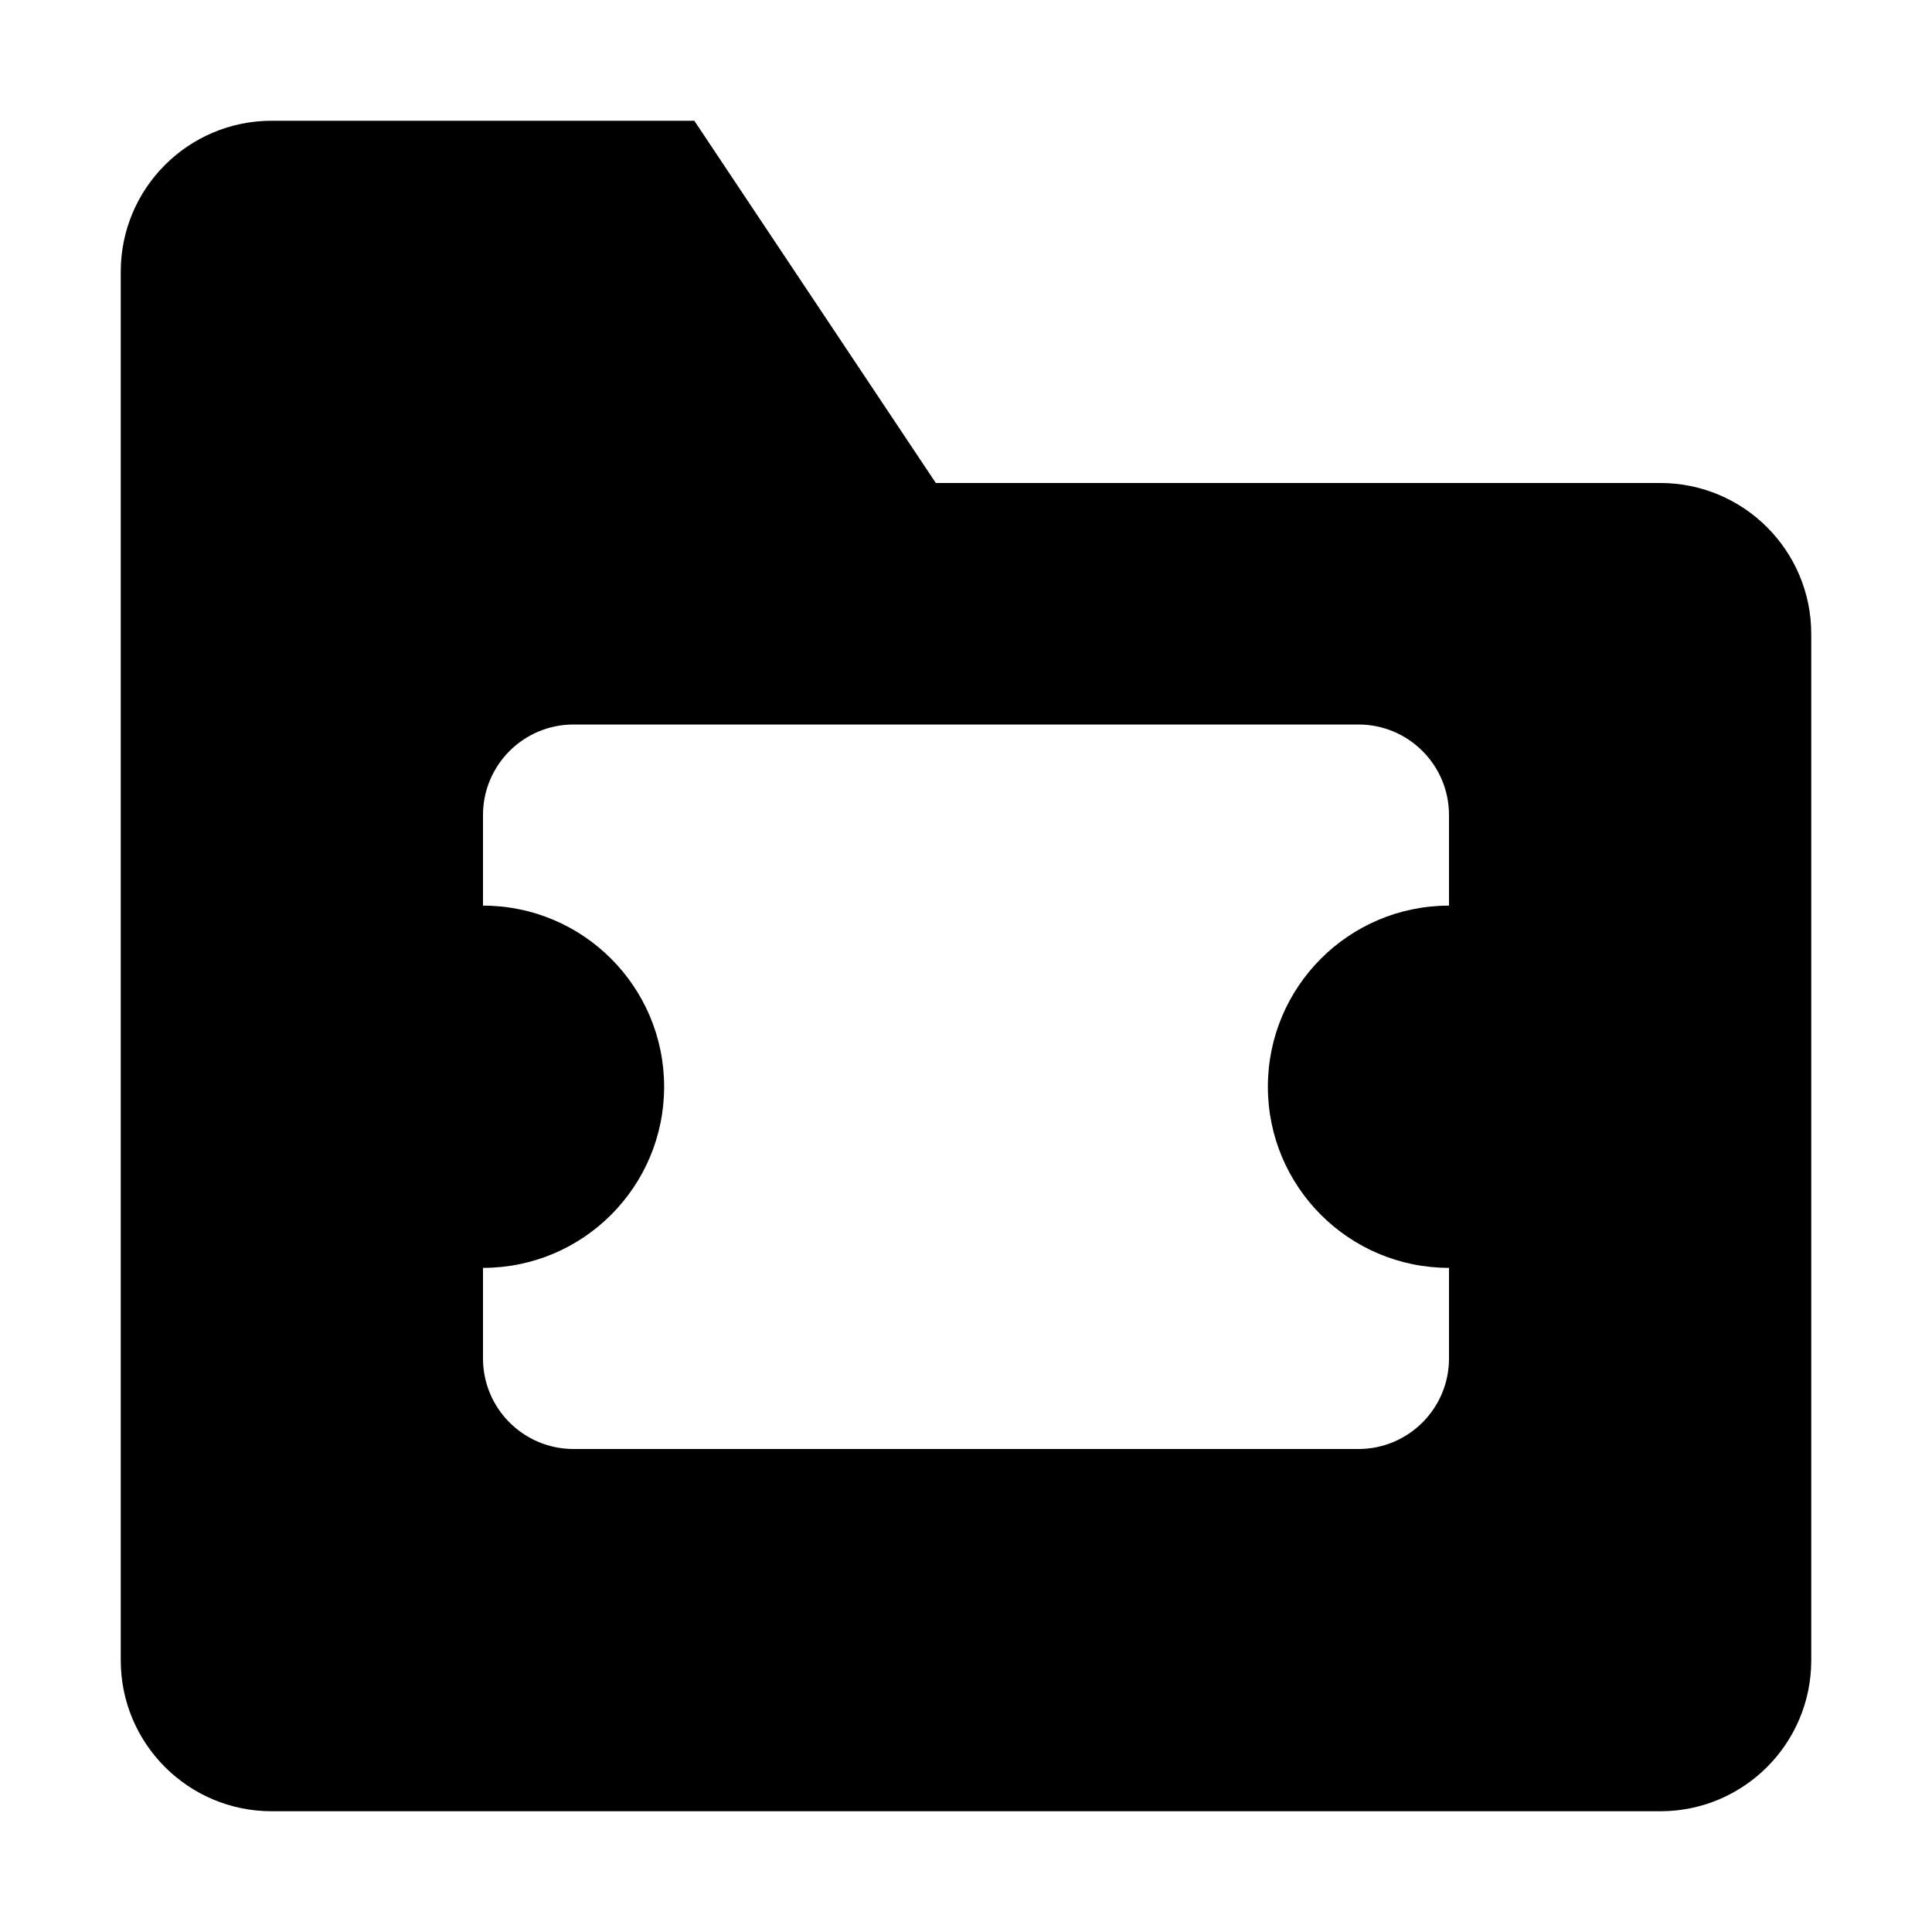
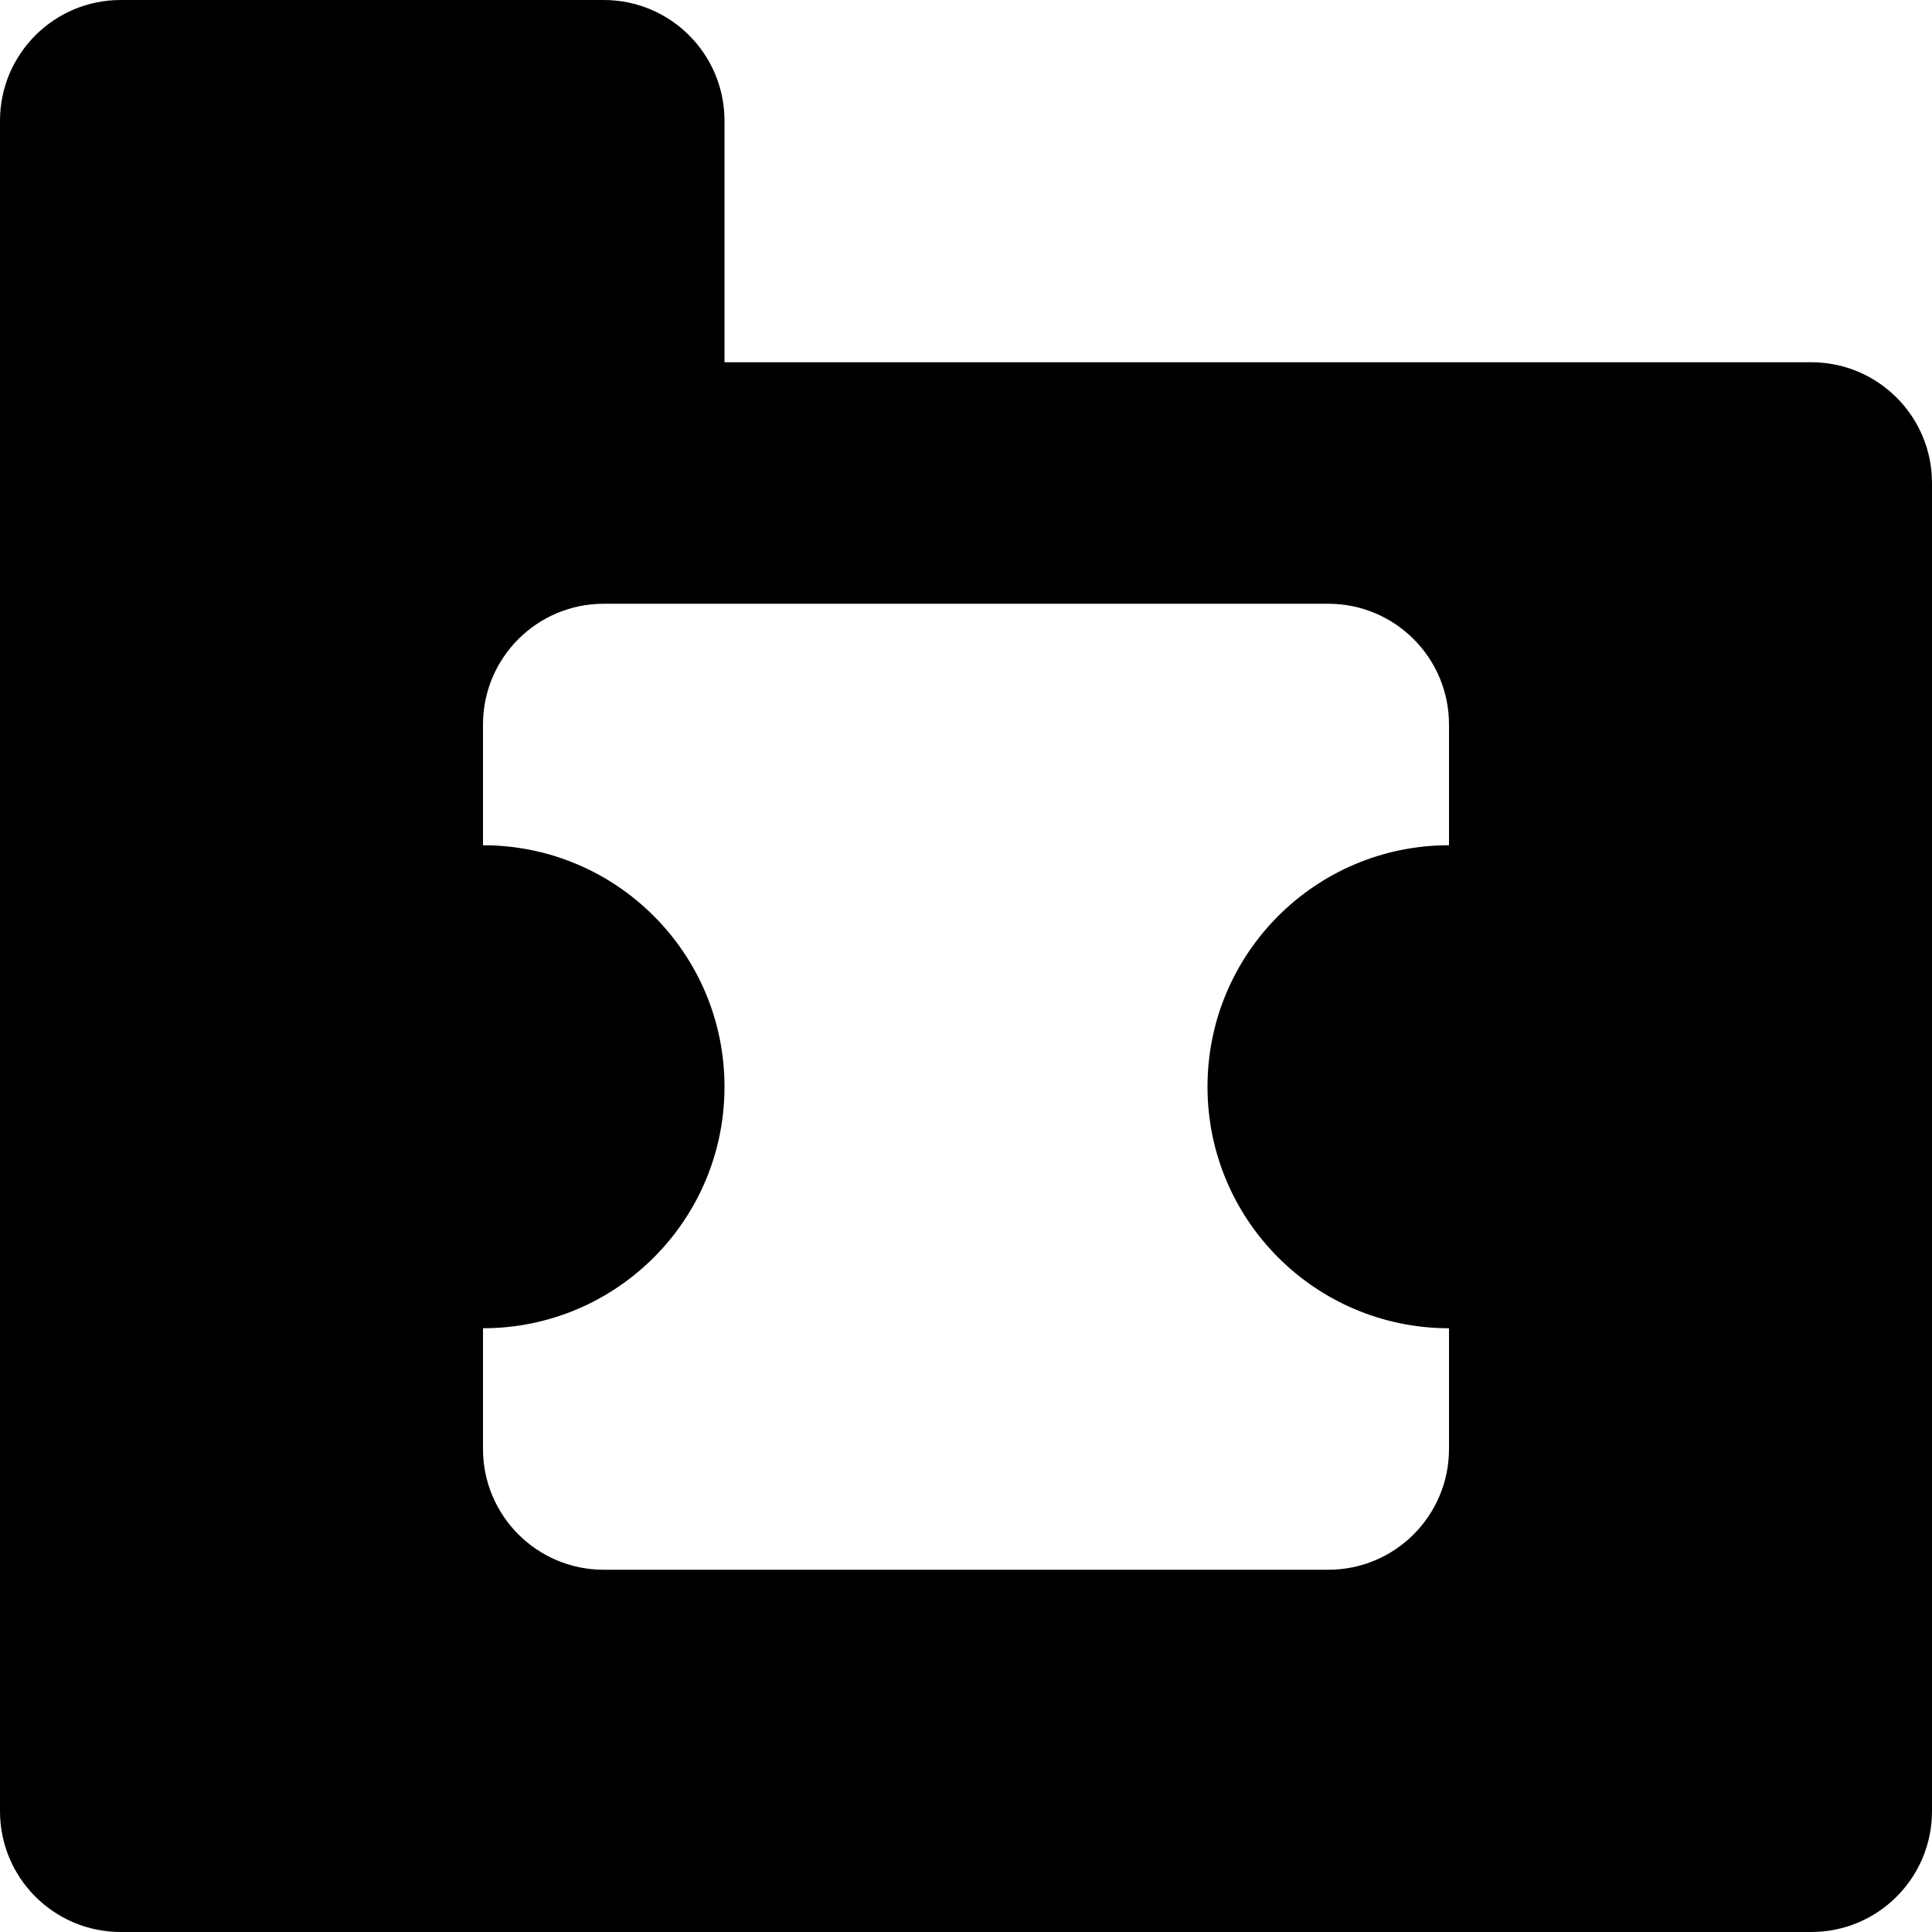
<svg xmlns="http://www.w3.org/2000/svg" width="32" height="32" viewBox="0 0 32 32">
-   <path fill="#000000" fill-rule="evenodd" d="M4.5 2H11.5L15.5 8H27.5A2.5 2.5 0 0 1 30 10.5V27.5A2.5 2.5 0 0 1 27.5 30H4.5A2.5 2.5 0 0 1 2 27.5V4.5A2.5 2.5 0 0 1 4.5 2ZM9.5 12H22.5A1.5 1.5 0 0 1 24 13.5V15A3 3 0 0 0 24 21V22.5A1.5 1.5 0 0 1 22.5 24H9.5A1.5 1.5 0 0 1 8 22.5V21A3 3 0 0 0 8 15V13.5A1.5 1.5 0 0 1 9.5 12Z" />
+   <path fill="#000000" fill-rule="evenodd" d="M2 0H10A2 2 0 0 1 12 2V6H30A2 2 0 0 1 32 8V30A2 2 0 0 1 30 32H2A2 2 0 0 1 0 30V2A2 2 0 0 1 2 0ZM10 10H22A2 2 0 0 1 24 12V14A4 4 0 0 0 24 22V24A2 2 0 0 1 22 26H10A2 2 0 0 1 8 24V22A4 4 0 0 0 8 14V12A2 2 0 0 1 10 10Z" />
</svg>
